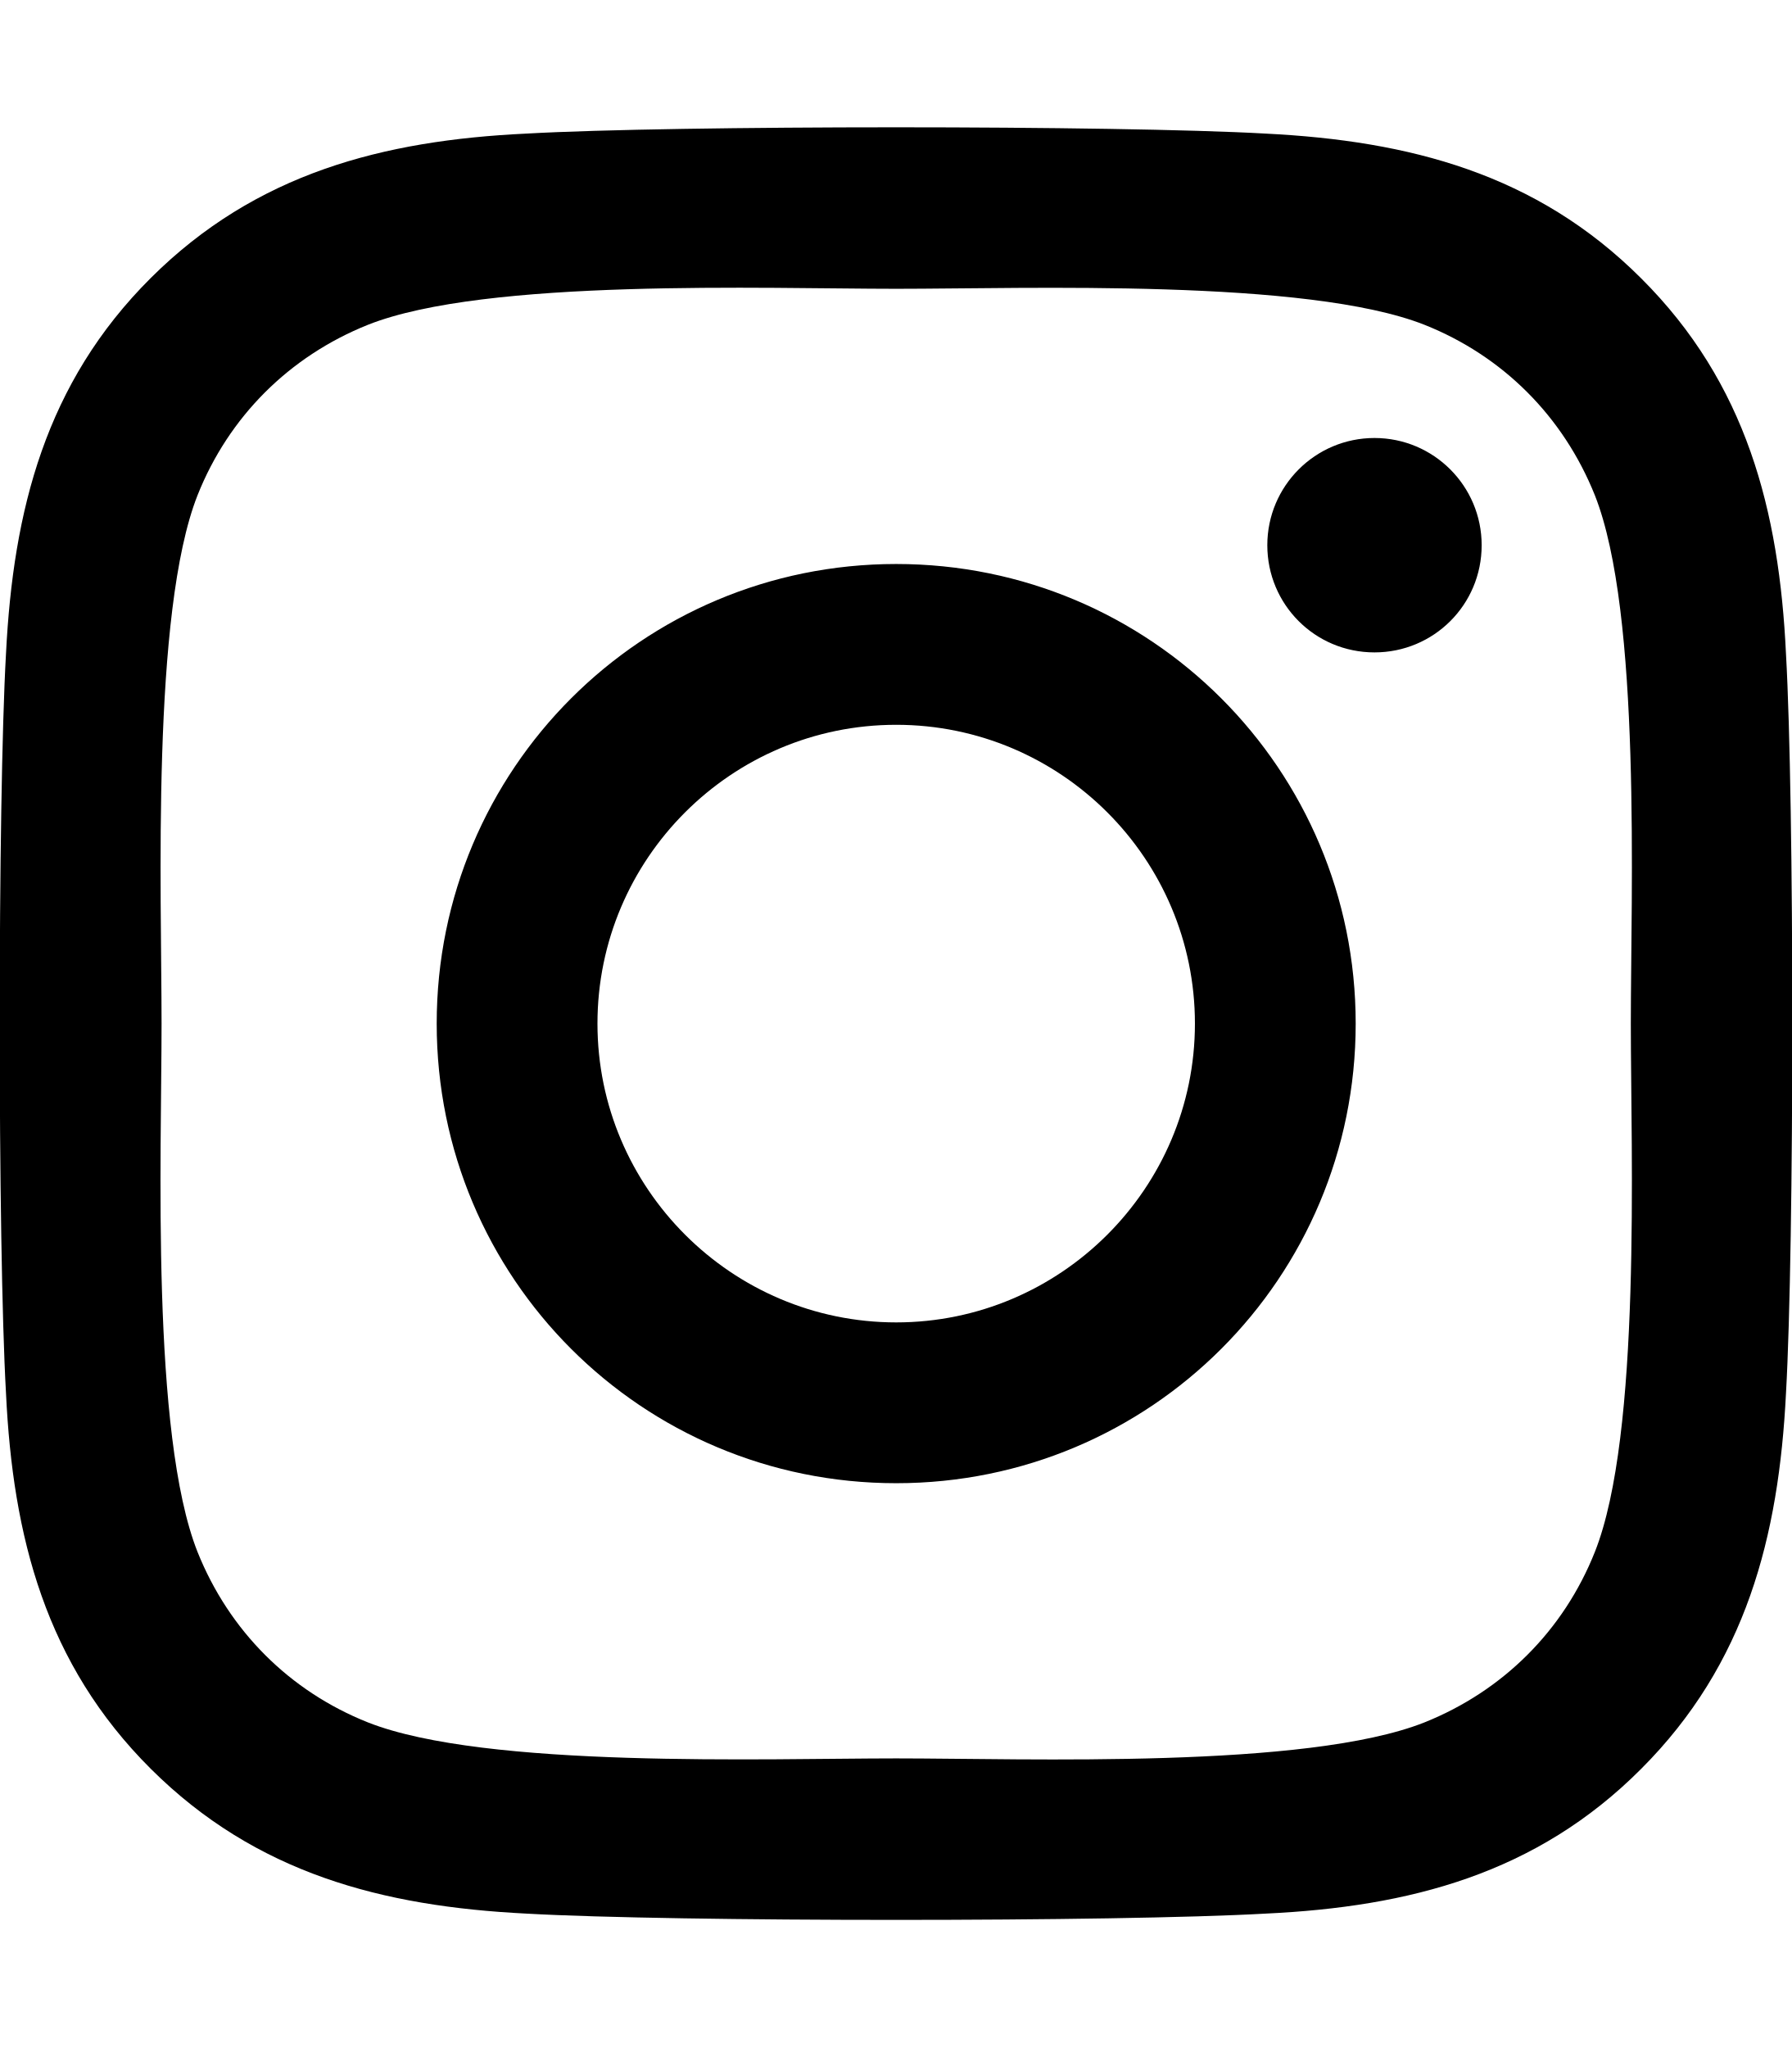
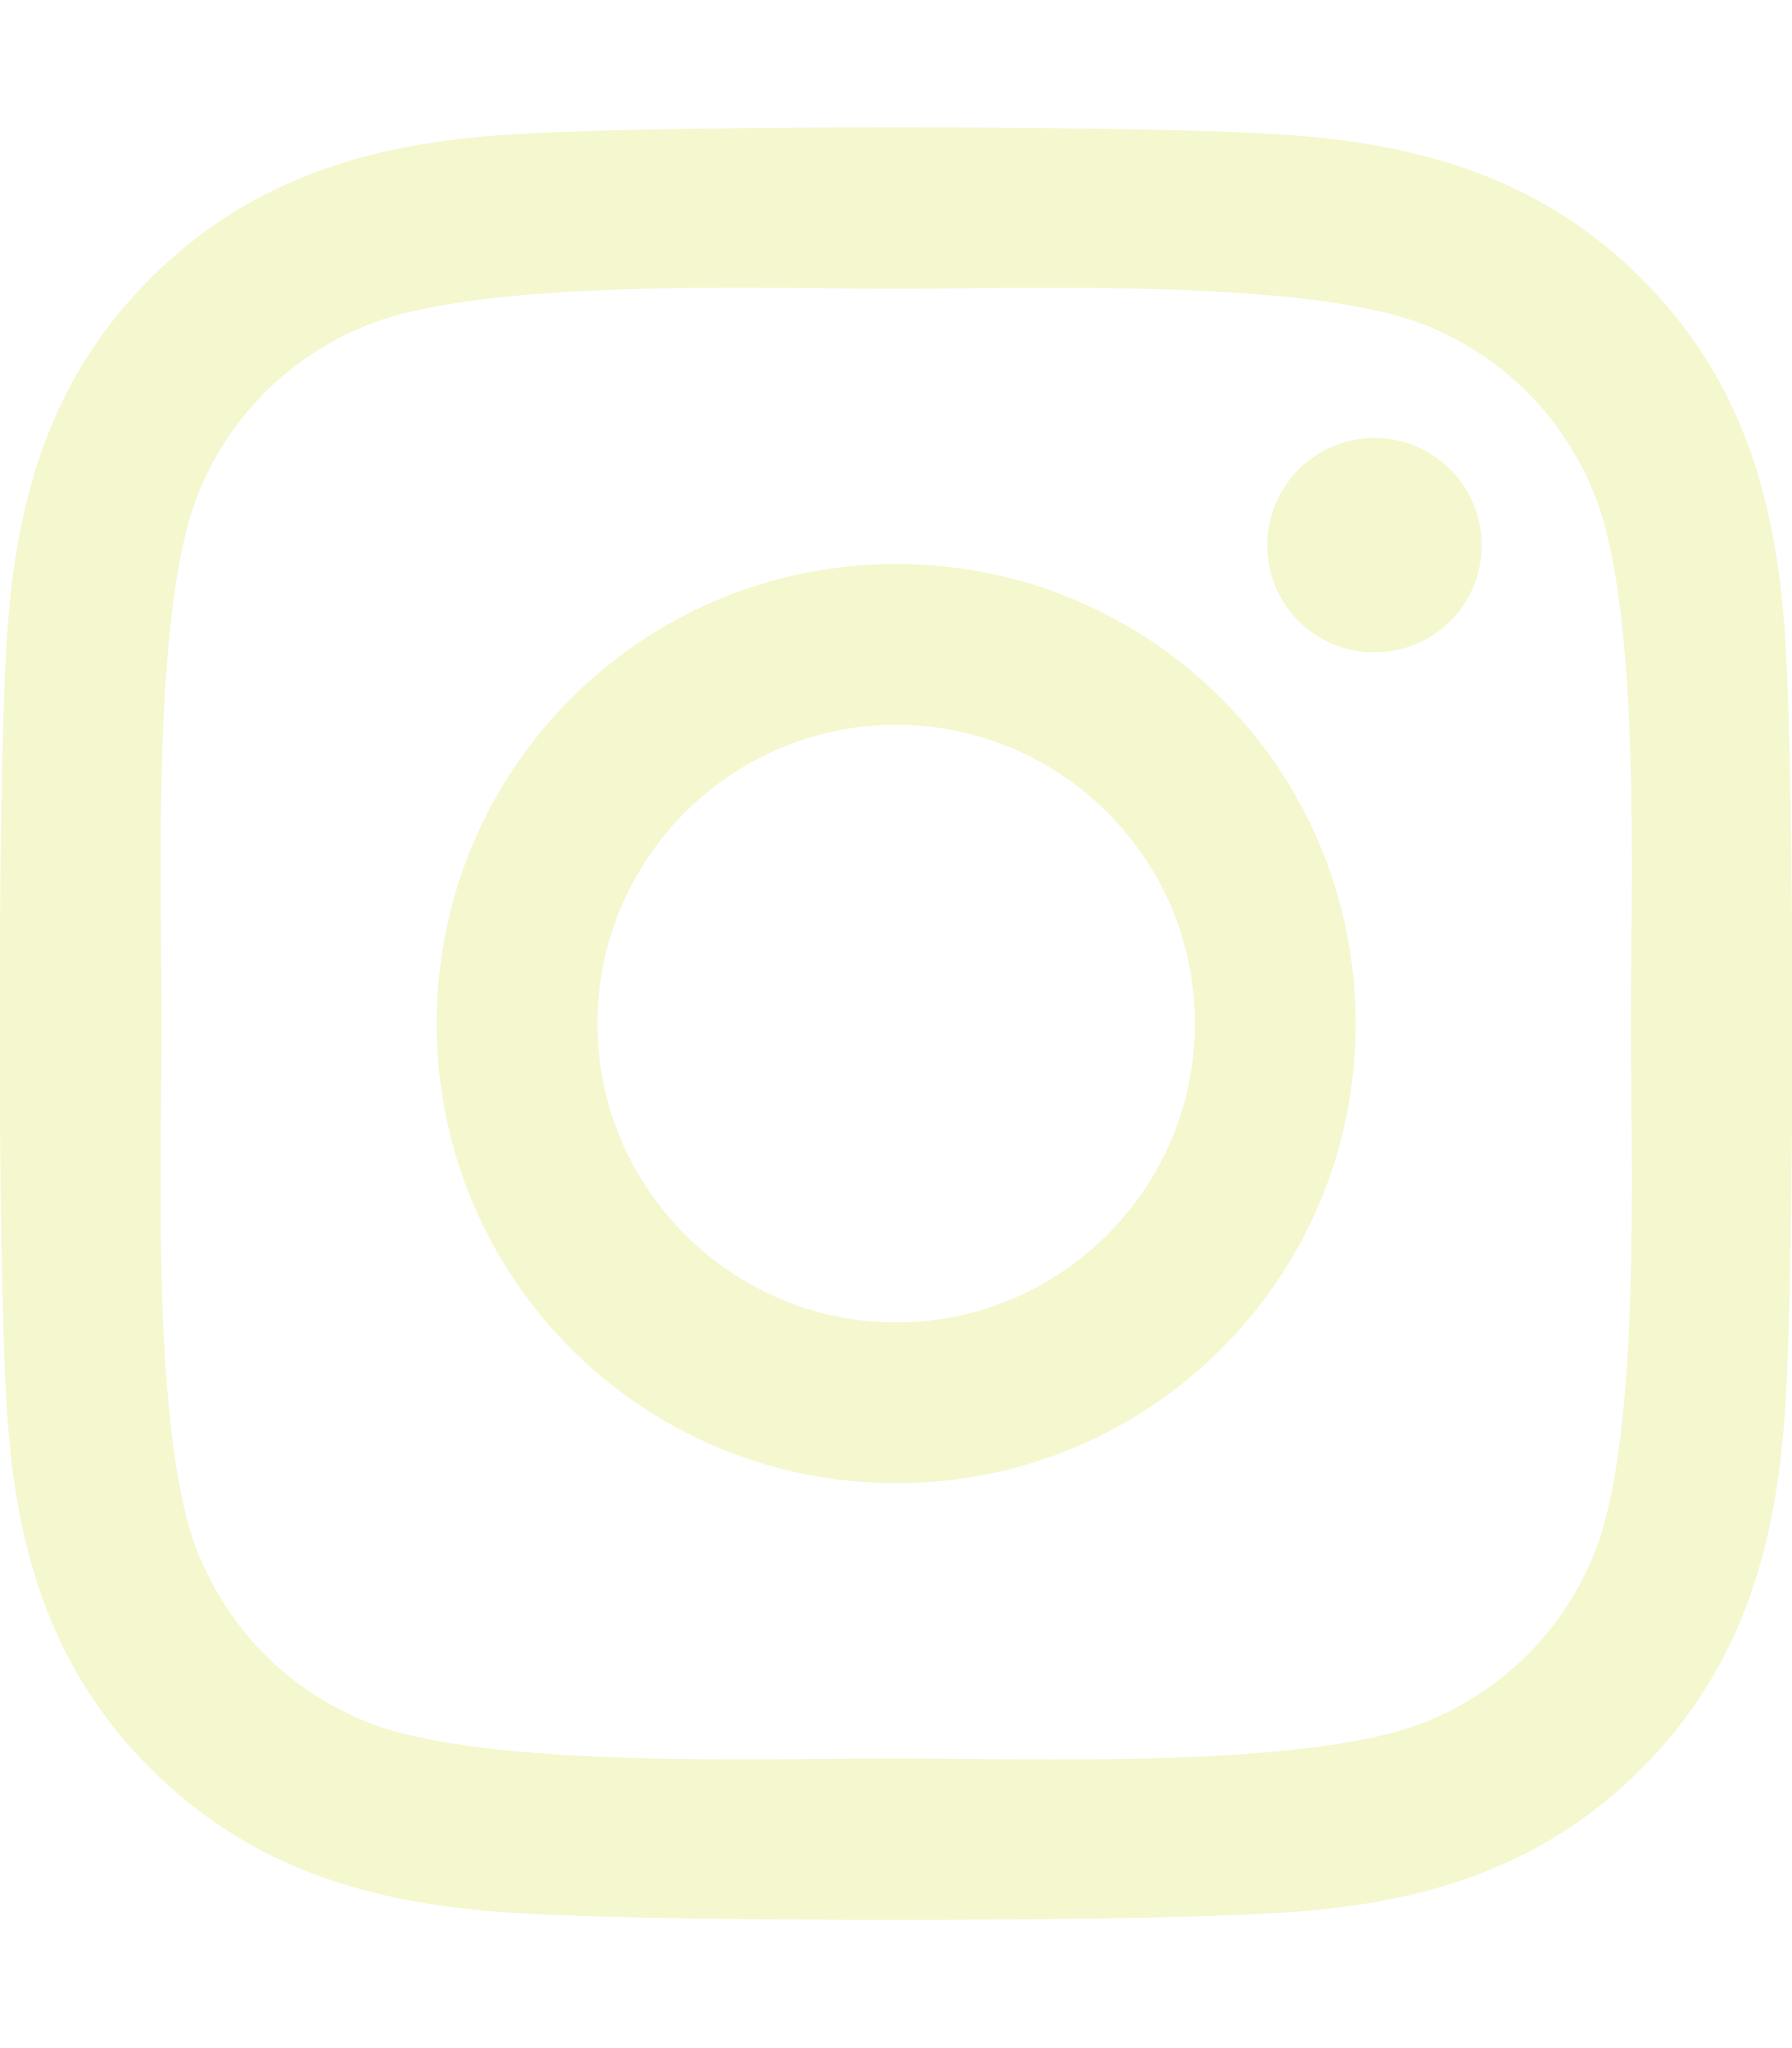
<svg xmlns="http://www.w3.org/2000/svg" viewBox="0 0 448 512">
-   <path d="M224.1 141c-63.6 0-114.9 51.3-114.9 114.9s51.3 114.9 114.9 114.9S339 319.5 339 255.9 287.7 141 224.1 141zm0 189.6c-41.1 0-74.7-33.5-74.7-74.7s33.5-74.7 74.7-74.7 74.7 33.5 74.7 74.7-33.6 74.7-74.7 74.7zm146.4-194.3c0 14.9-12 26.8-26.8 26.8-14.9 0-26.8-12-26.8-26.8s12-26.8 26.8-26.8 26.8 12 26.8 26.8zm76.1 27.2c-1.7-35.9-9.9-67.7-36.2-93.9-26.2-26.2-58-34.4-93.9-36.2-37-2.1-147.9-2.1-184.9 0-35.8 1.7-67.6 9.9-93.9 36.1s-34.4 58-36.2 93.9c-2.1 37-2.1 147.9 0 184.9 1.7 35.9 9.9 67.7 36.2 93.9s58 34.4 93.9 36.2c37 2.1 147.9 2.1 184.9 0 35.9-1.7 67.7-9.9 93.9-36.2 26.2-26.2 34.4-58 36.2-93.9 2.1-37 2.1-147.8 0-184.8zM398.8 388c-7.8 19.6-22.9 34.7-42.6 42.6-29.5 11.7-99.5 9-132.1 9s-102.7 2.6-132.1-9c-19.6-7.8-34.7-22.9-42.6-42.6-11.7-29.5-9-99.5-9-132.1s-2.6-102.7 9-132.1c7.8-19.6 22.9-34.7 42.6-42.6 29.5-11.7 99.5-9 132.1-9s102.7-2.6 132.1 9c19.6 7.8 34.7 22.9 42.6 42.6 11.7 29.5 9 99.5 9 132.1s2.7 102.7-9 132.1z" />
+   <path d="M224.1 141c-63.6 0-114.9 51.3-114.9 114.9s51.3 114.9 114.9 114.9S339 319.5 339 255.9 287.7 141 224.1 141zm0 189.6c-41.1 0-74.7-33.5-74.7-74.7s33.5-74.7 74.7-74.7 74.7 33.5 74.7 74.7-33.6 74.7-74.7 74.7zm146.4-194.3c0 14.9-12 26.8-26.8 26.8-14.9 0-26.8-12-26.8-26.8s12-26.8 26.8-26.8 26.8 12 26.8 26.8zm76.1 27.2c-1.7-35.9-9.9-67.7-36.2-93.9-26.2-26.2-58-34.4-93.9-36.2-37-2.1-147.9-2.1-184.9 0-35.8 1.7-67.6 9.9-93.9 36.1s-34.4 58-36.2 93.9c-2.1 37-2.1 147.9 0 184.9 1.7 35.9 9.9 67.7 36.2 93.9s58 34.4 93.9 36.2c37 2.1 147.9 2.1 184.9 0 35.9-1.7 67.7-9.9 93.9-36.2 26.2-26.2 34.4-58 36.2-93.9 2.1-37 2.1-147.8 0-184.8zM398.8 388c-7.8 19.6-22.9 34.7-42.6 42.6-29.5 11.7-99.5 9-132.1 9s-102.7 2.6-132.1-9c-19.6-7.8-34.7-22.9-42.6-42.6-11.7-29.5-9-99.5-9-132.1s-2.6-102.7 9-132.1c7.8-19.6 22.9-34.7 42.6-42.6 29.5-11.7 99.5-9 132.1-9s102.7-2.6 132.1 9c19.6 7.8 34.7 22.9 42.6 42.6 11.7 29.5 9 99.5 9 132.1s2.7 102.7-9 132.1z " fill="#f5f7cf" />
</svg>
